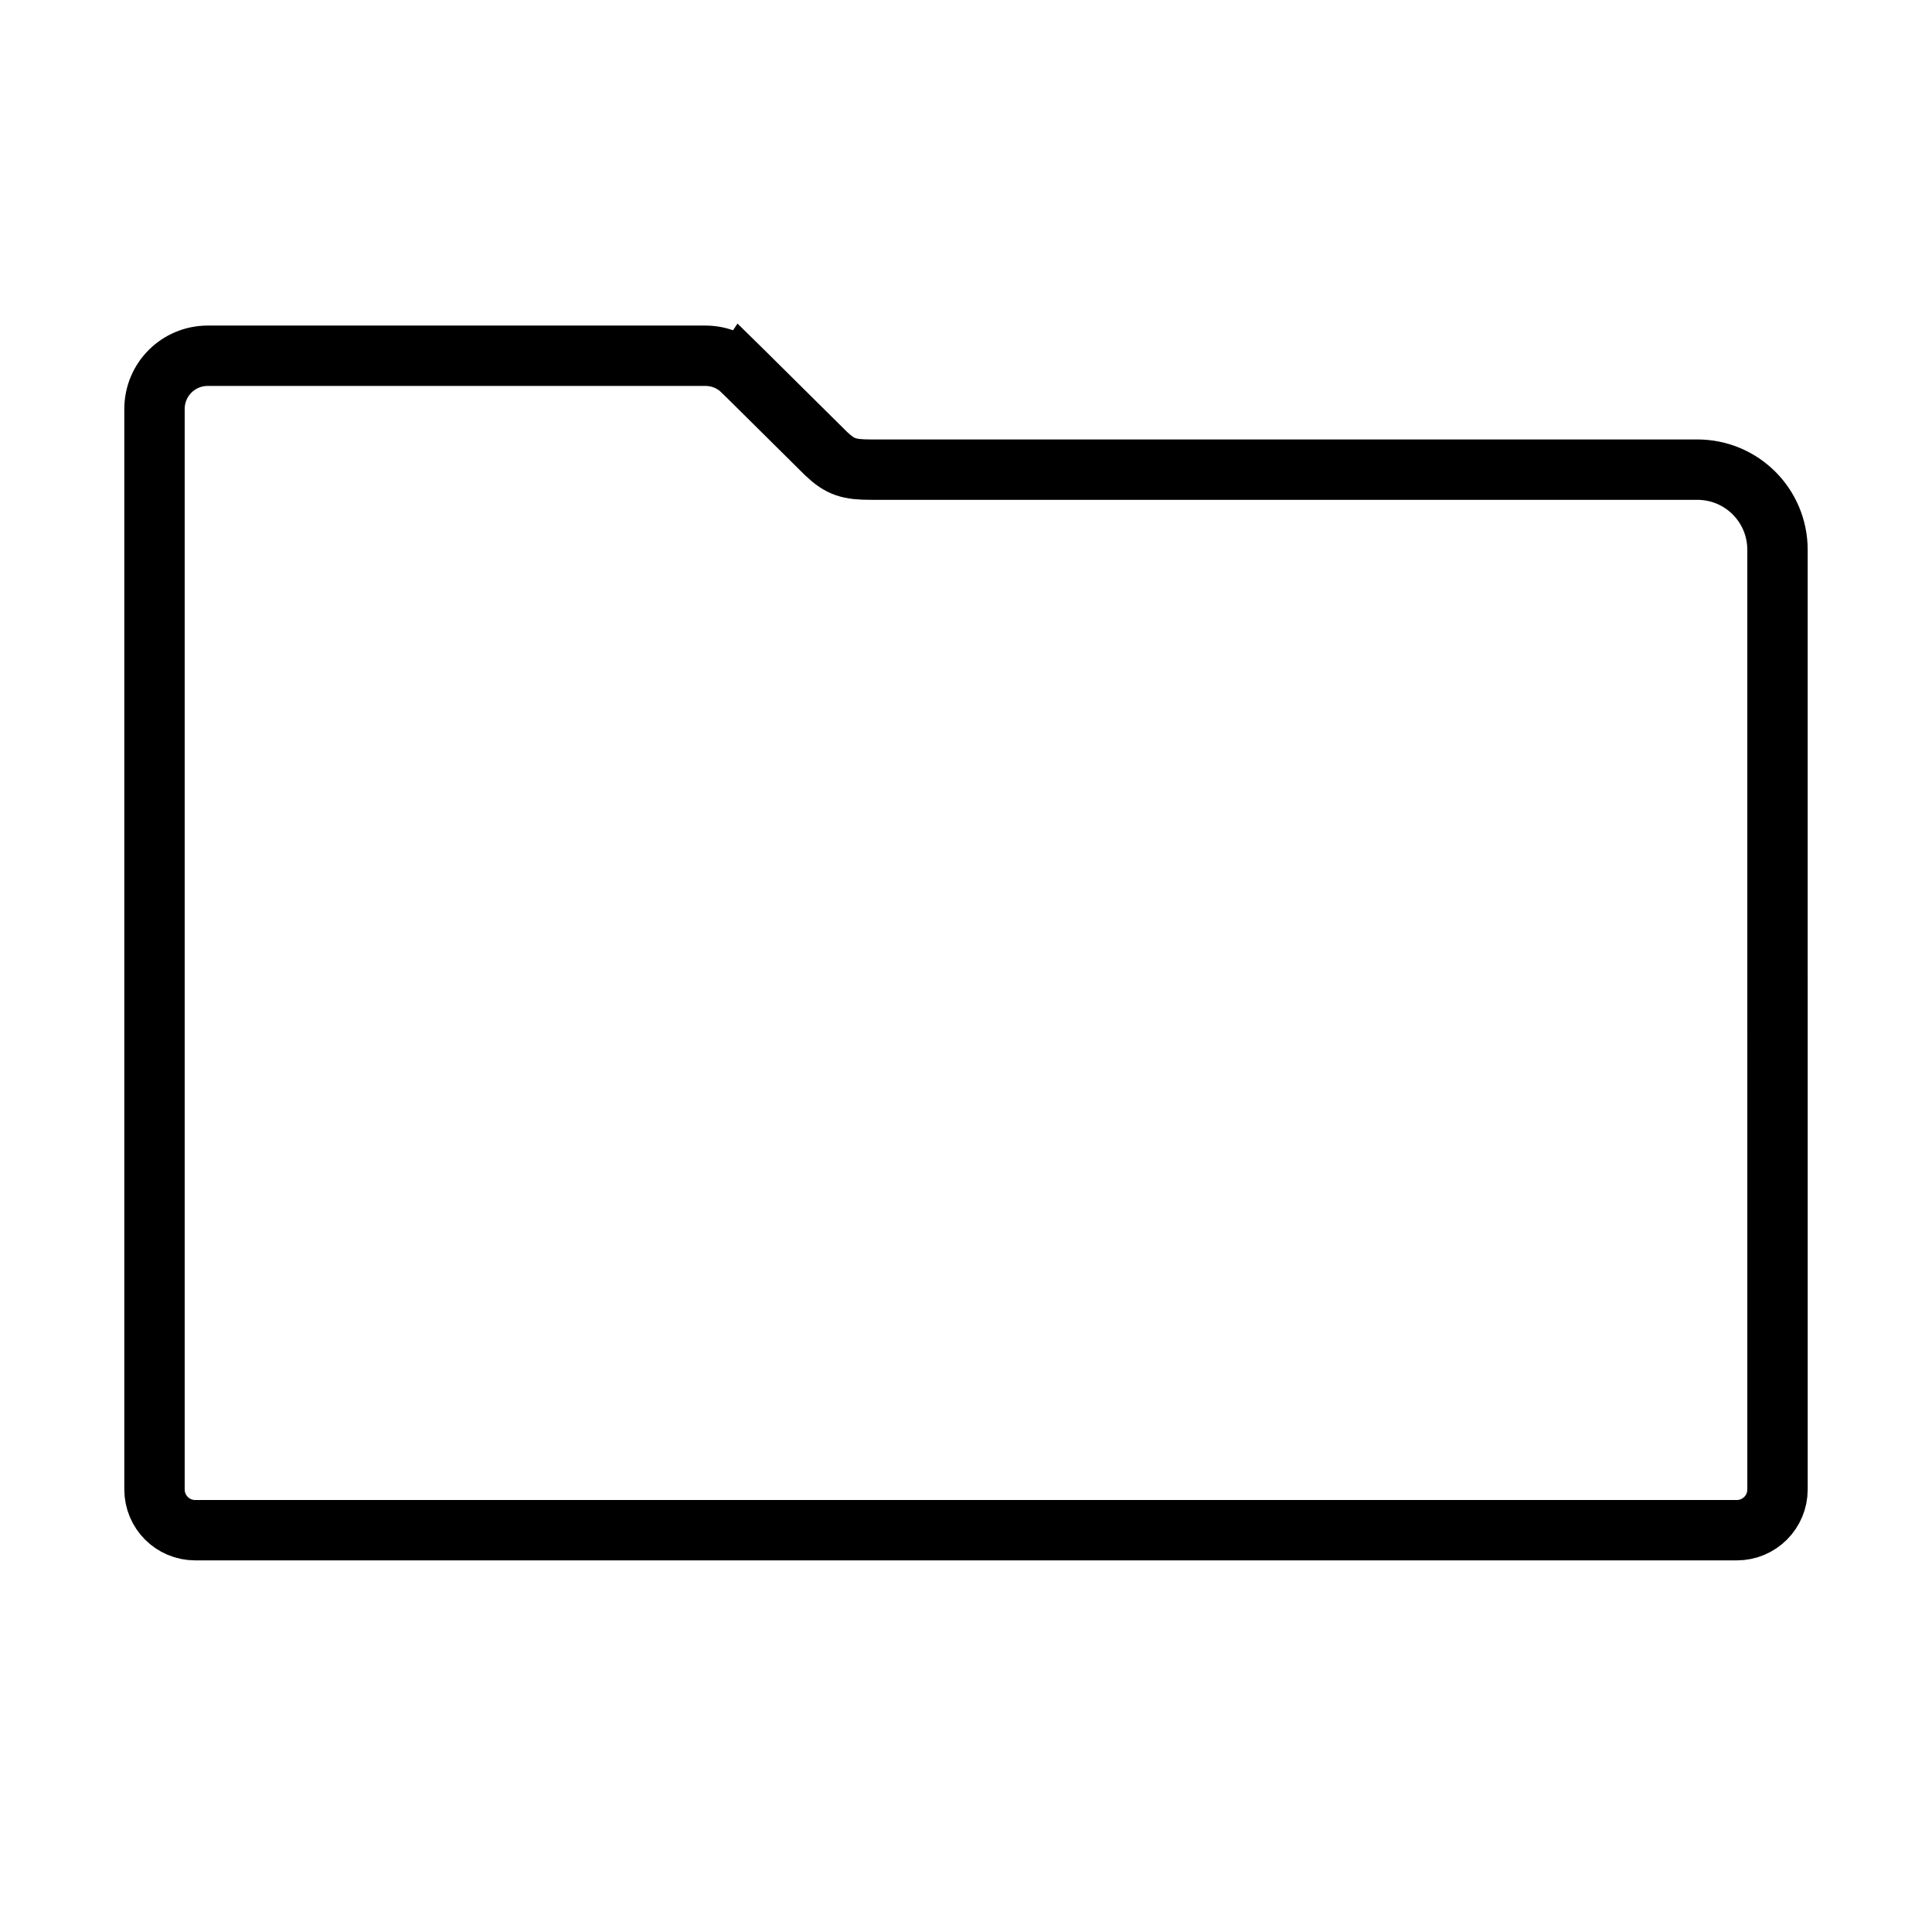
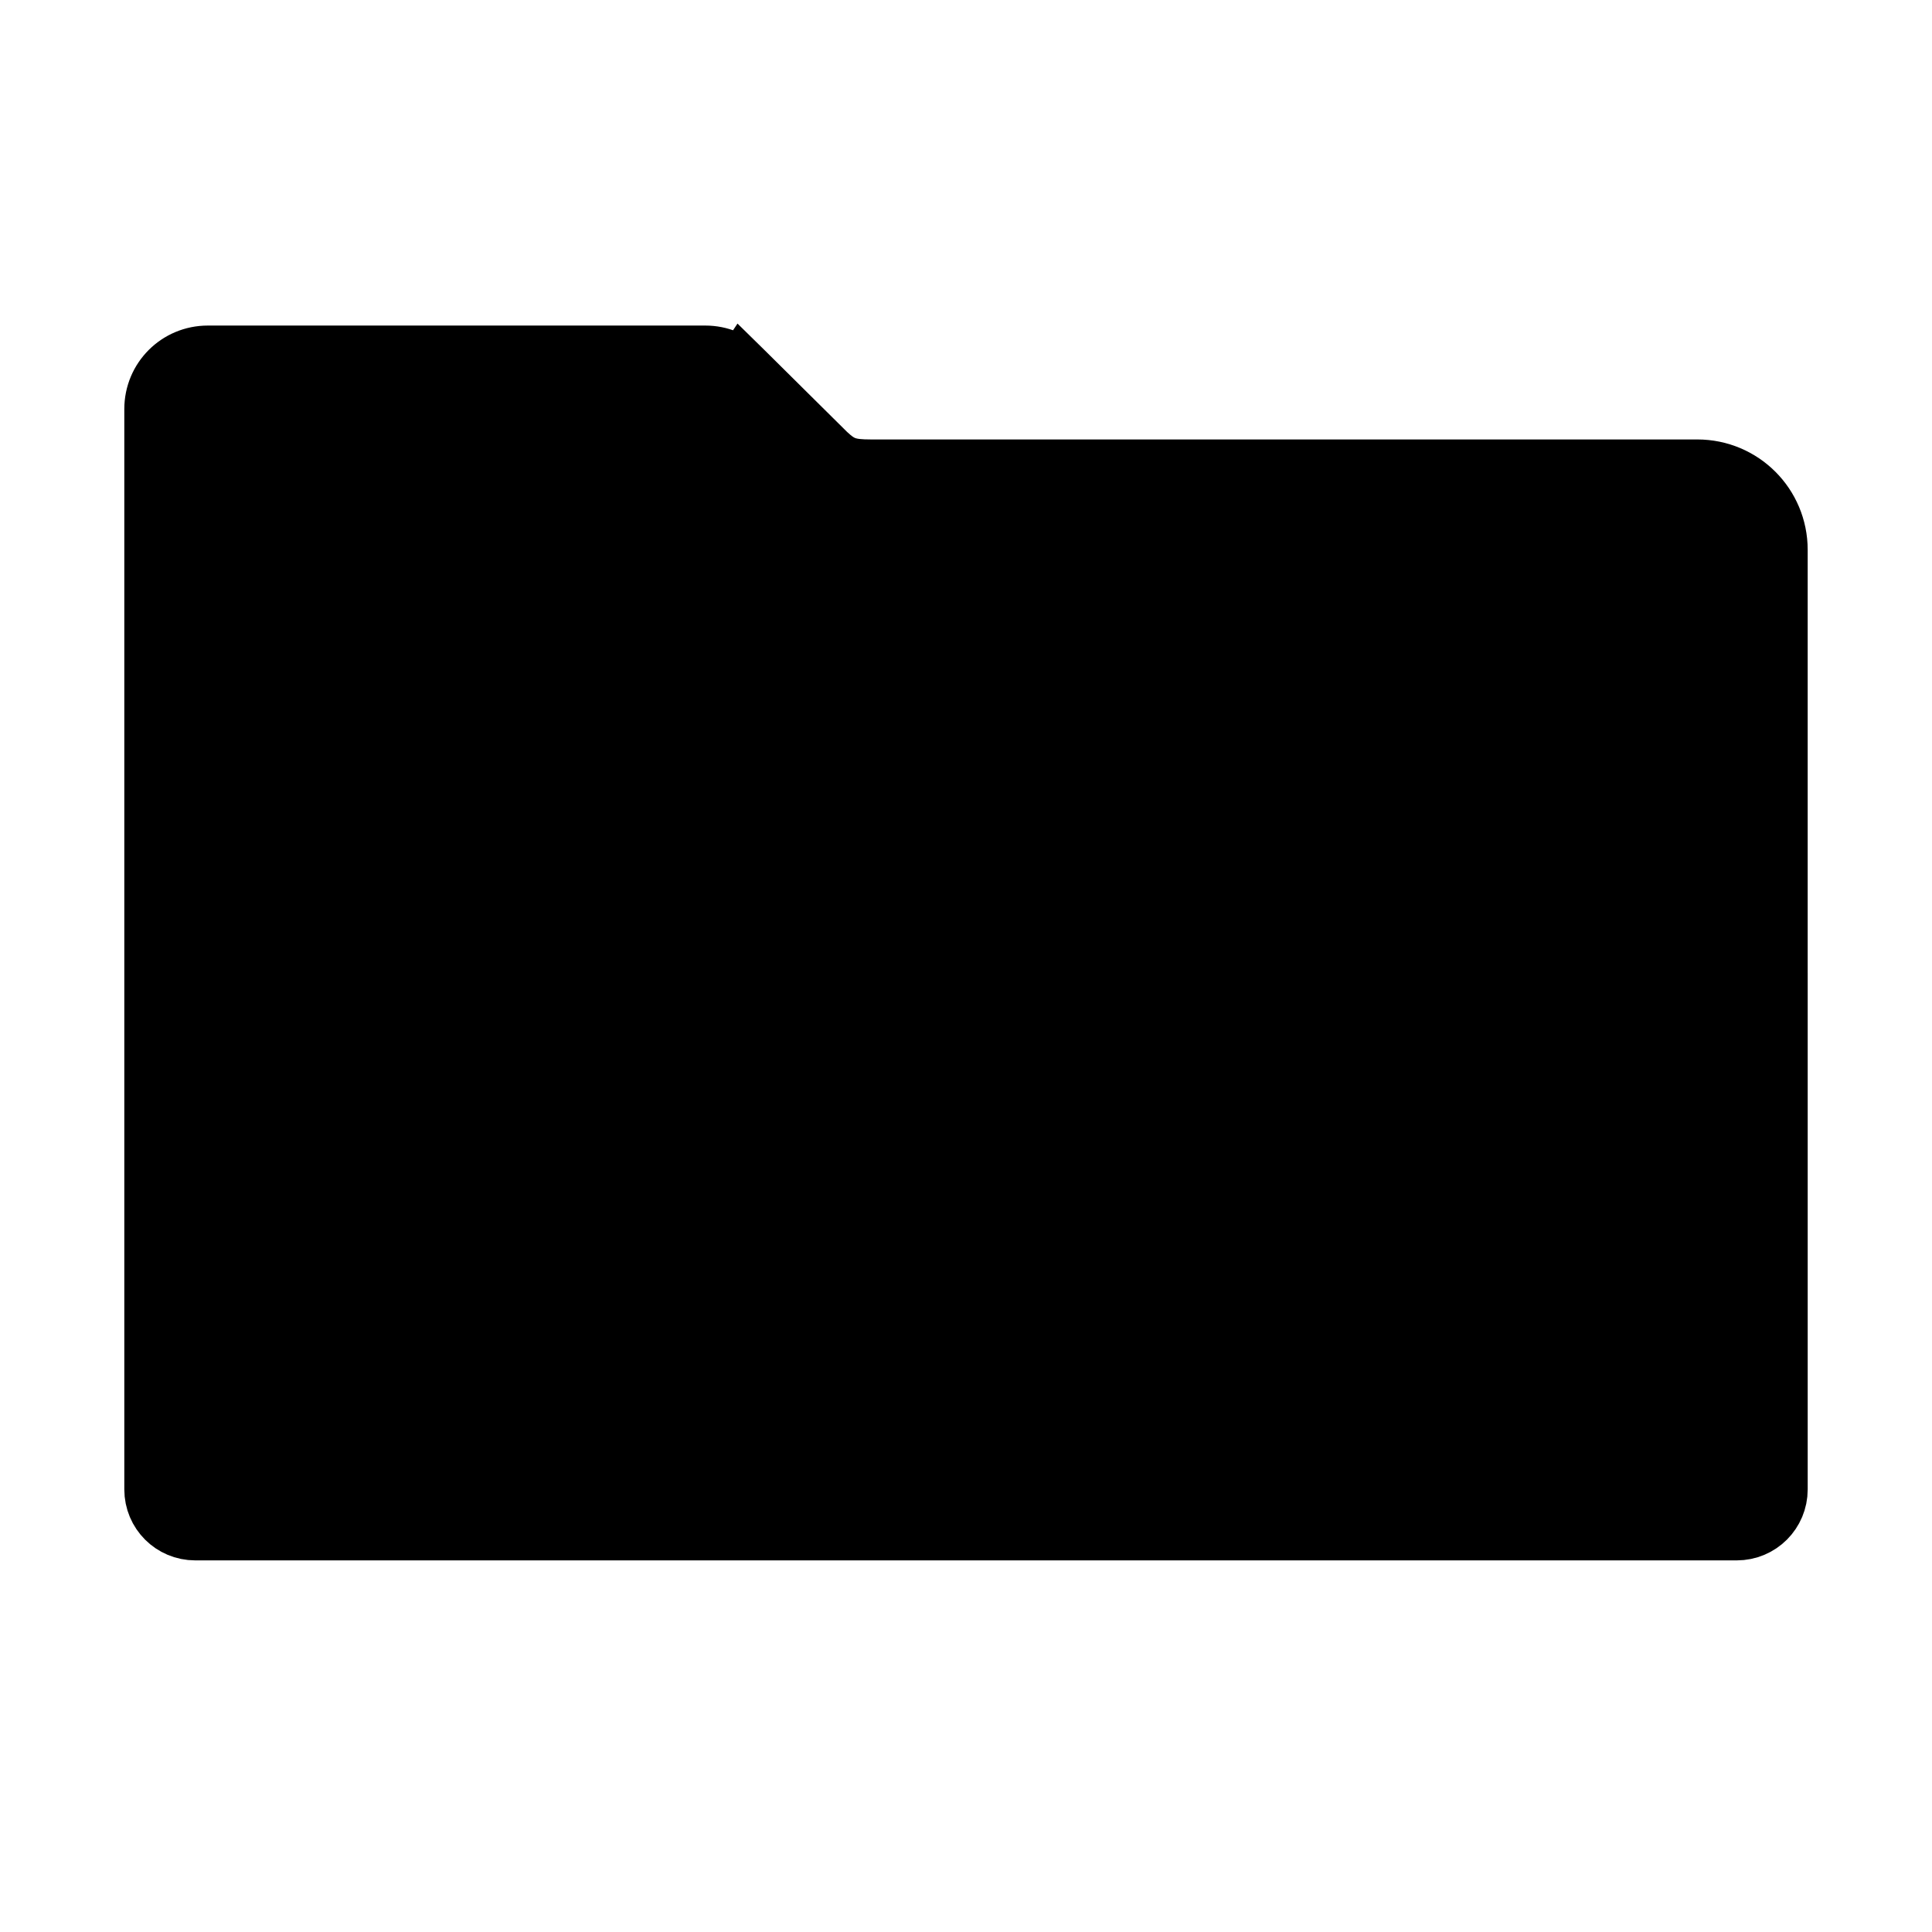
<svg xmlns="http://www.w3.org/2000/svg" id="svg2" version="1.1" width="512" height="512" viewBox="0 0 512 512">
-   <defs id="defs6">
-     <filter style="color-interpolation-filters:sRGB" id="filter4166" x="-0.028" width="1.056" y="-0.05" height="1.099">
-       <feGaussianBlur stdDeviation="5.9" id="feGaussianBlur4168" />
-     </filter>
-   </defs>
-   <path style="fill:none;fill-opacity:1;fill-rule:evenodd;stroke:#000000;stroke-width:16;stroke-linecap:butt;stroke-linejoin:miter;stroke-miterlimit:4;stroke-dasharray:none;stroke-opacity:1" d="m 55.067,94.277 c -7.824,0 -14.124,6.298 -14.124,14.122 l 0,37.329 0,120.132 0,121.546 0,7.307 c 0,5.988 4.82,10.807 10.807,10.807 l 408.499,0 c 5.988,0 10.809,-4.82 10.809,-10.807 l 0,-128.853 -0.002,0 0,-120.132 c 0,-11.783 -9.486,-21.269 -21.269,-21.269 l -218.968,0 c -5.816,0 -8.114,-0.685 -11.839,-4.189 L 197.013,98.501 c -0.075,-0.076 -0.152,-0.15 -0.228,-0.225 l -0.044,-0.043 -0.002,0.002 c -2.537,-2.449 -5.988,-3.958 -9.81,-3.958 z" id="rect2982-2" />
+   <defs id="defs6" />
+   <path style="fill:#000000;fill-opacity:1;fill-rule:evenodd;stroke:#000000;stroke-width:16;stroke-linecap:butt;stroke-linejoin:miter;stroke-miterlimit:4;stroke-dasharray:none;stroke-opacity:1" d="m 55.067,94.277 c -7.824,0 -14.124,6.298 -14.124,14.122 l 0,37.329 0,120.132 0,121.546 0,7.307 c 0,5.988 4.82,10.807 10.807,10.807 l 408.499,0 c 5.988,0 10.809,-4.82 10.809,-10.807 l 0,-128.853 -0.002,0 0,-120.132 c 0,-11.783 -9.486,-21.269 -21.269,-21.269 l -218.968,0 c -5.816,0 -8.114,-0.685 -11.839,-4.189 L 197.013,98.501 c -0.075,-0.076 -0.152,-0.15 -0.228,-0.225 l -0.044,-0.043 -0.002,0.002 c -2.537,-2.449 -5.988,-3.958 -9.81,-3.958 z" id="rect2982-2" />
</svg>
